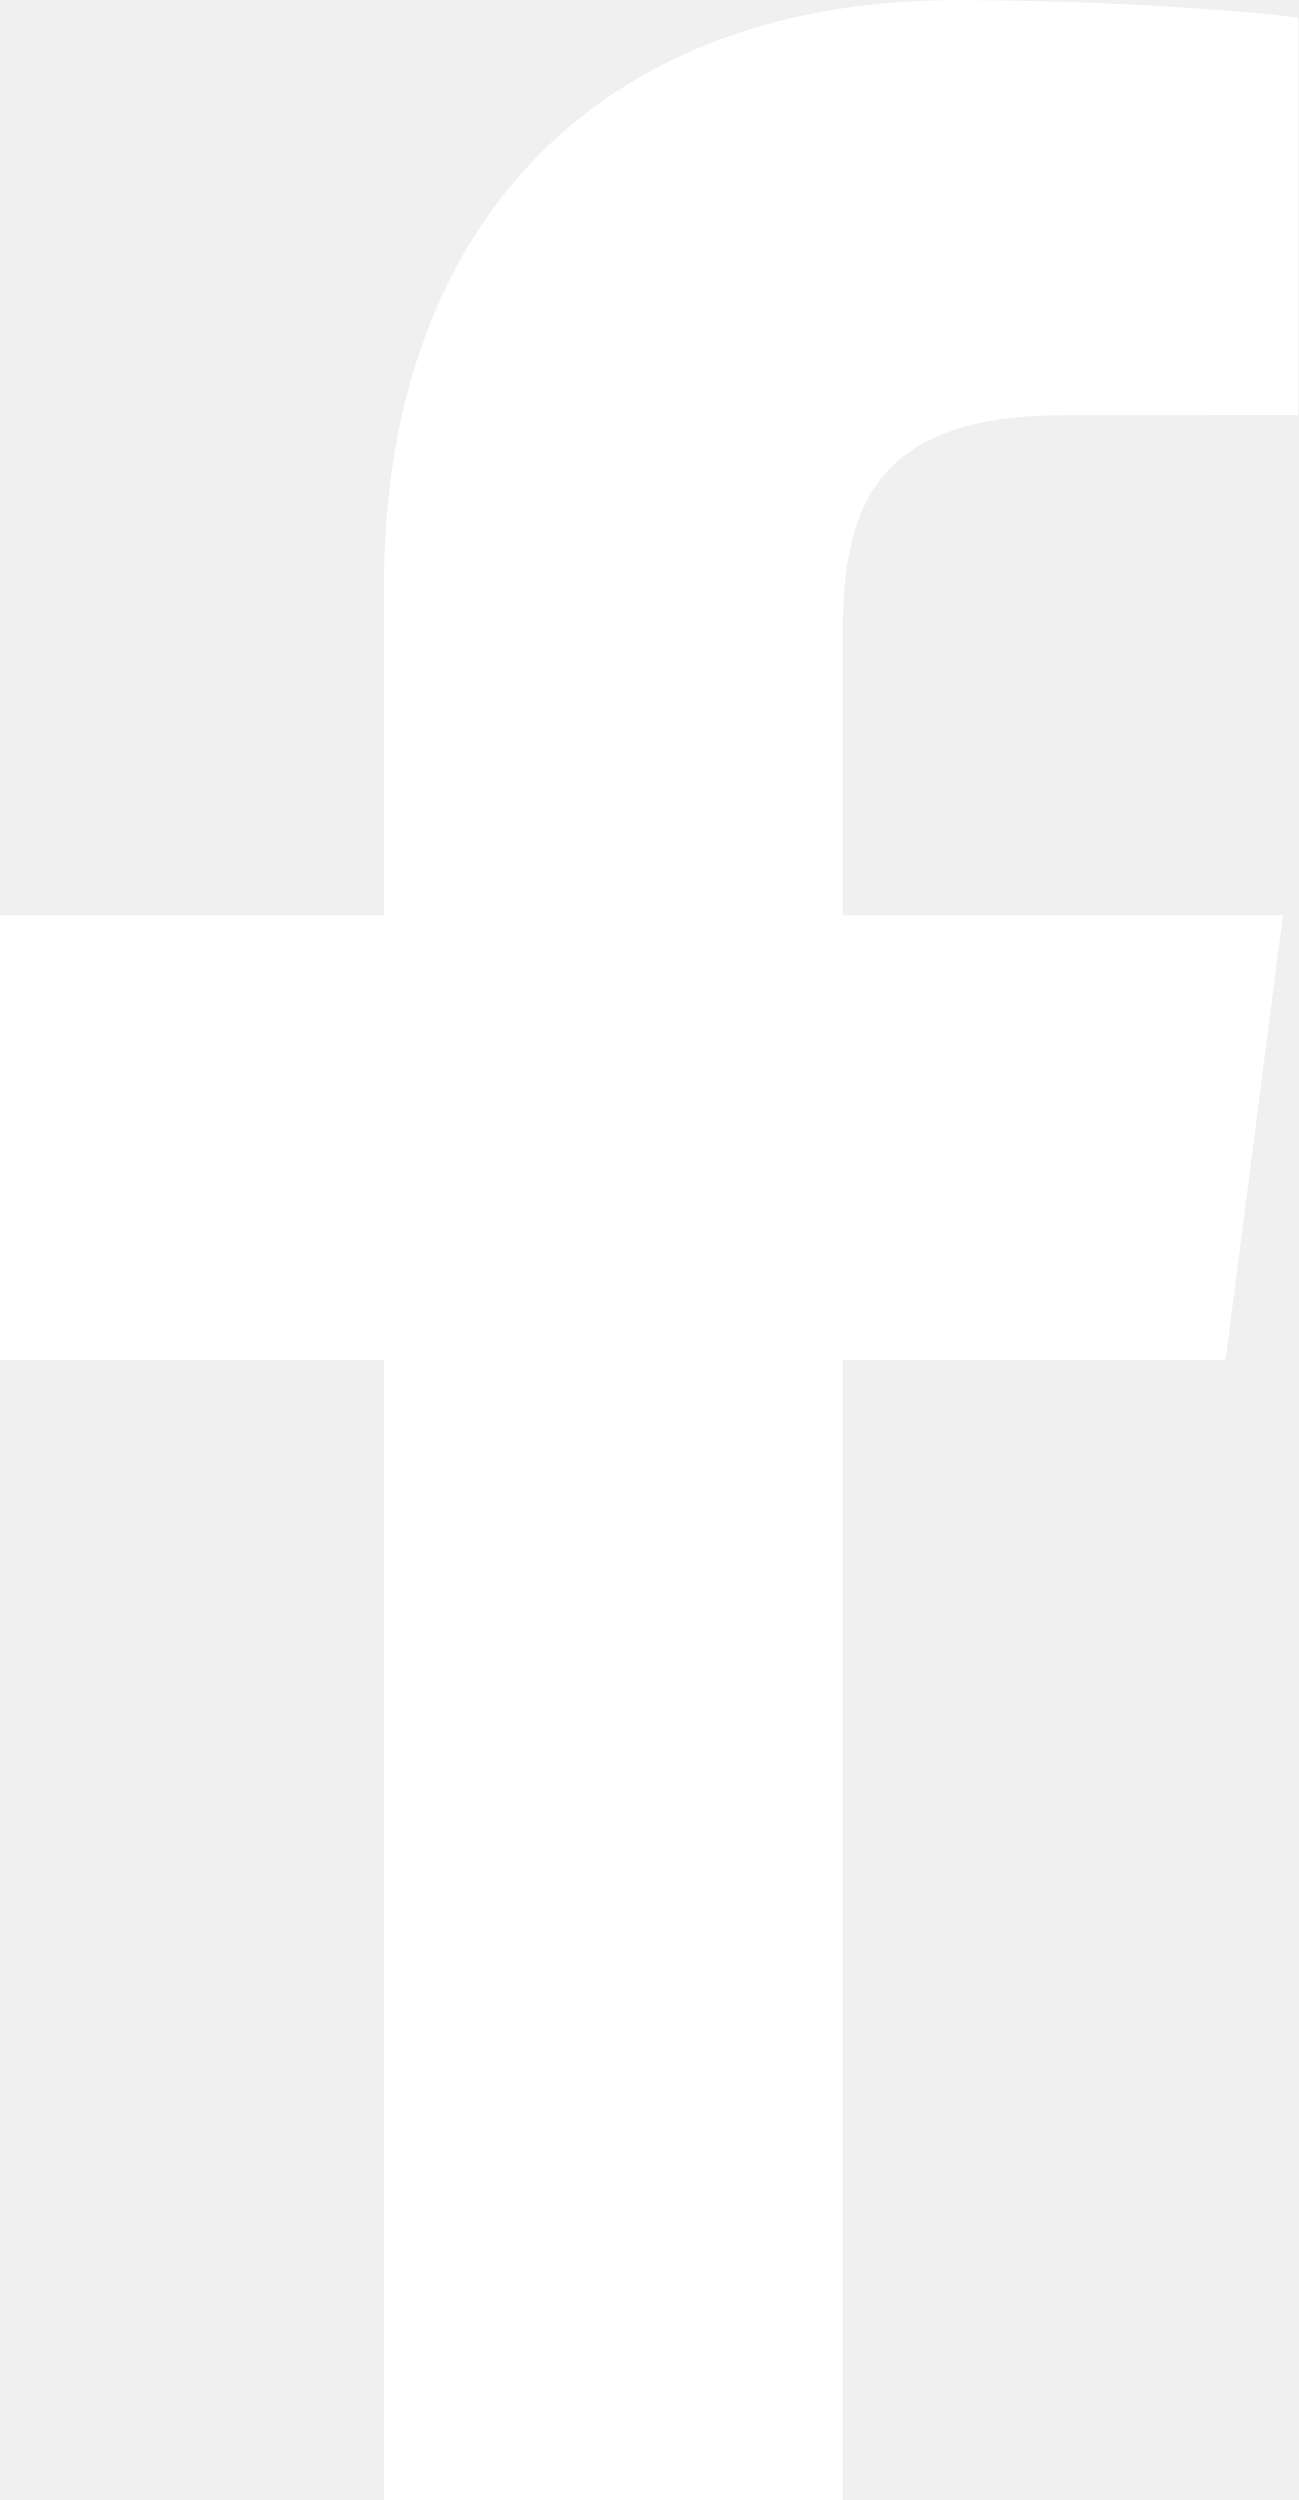
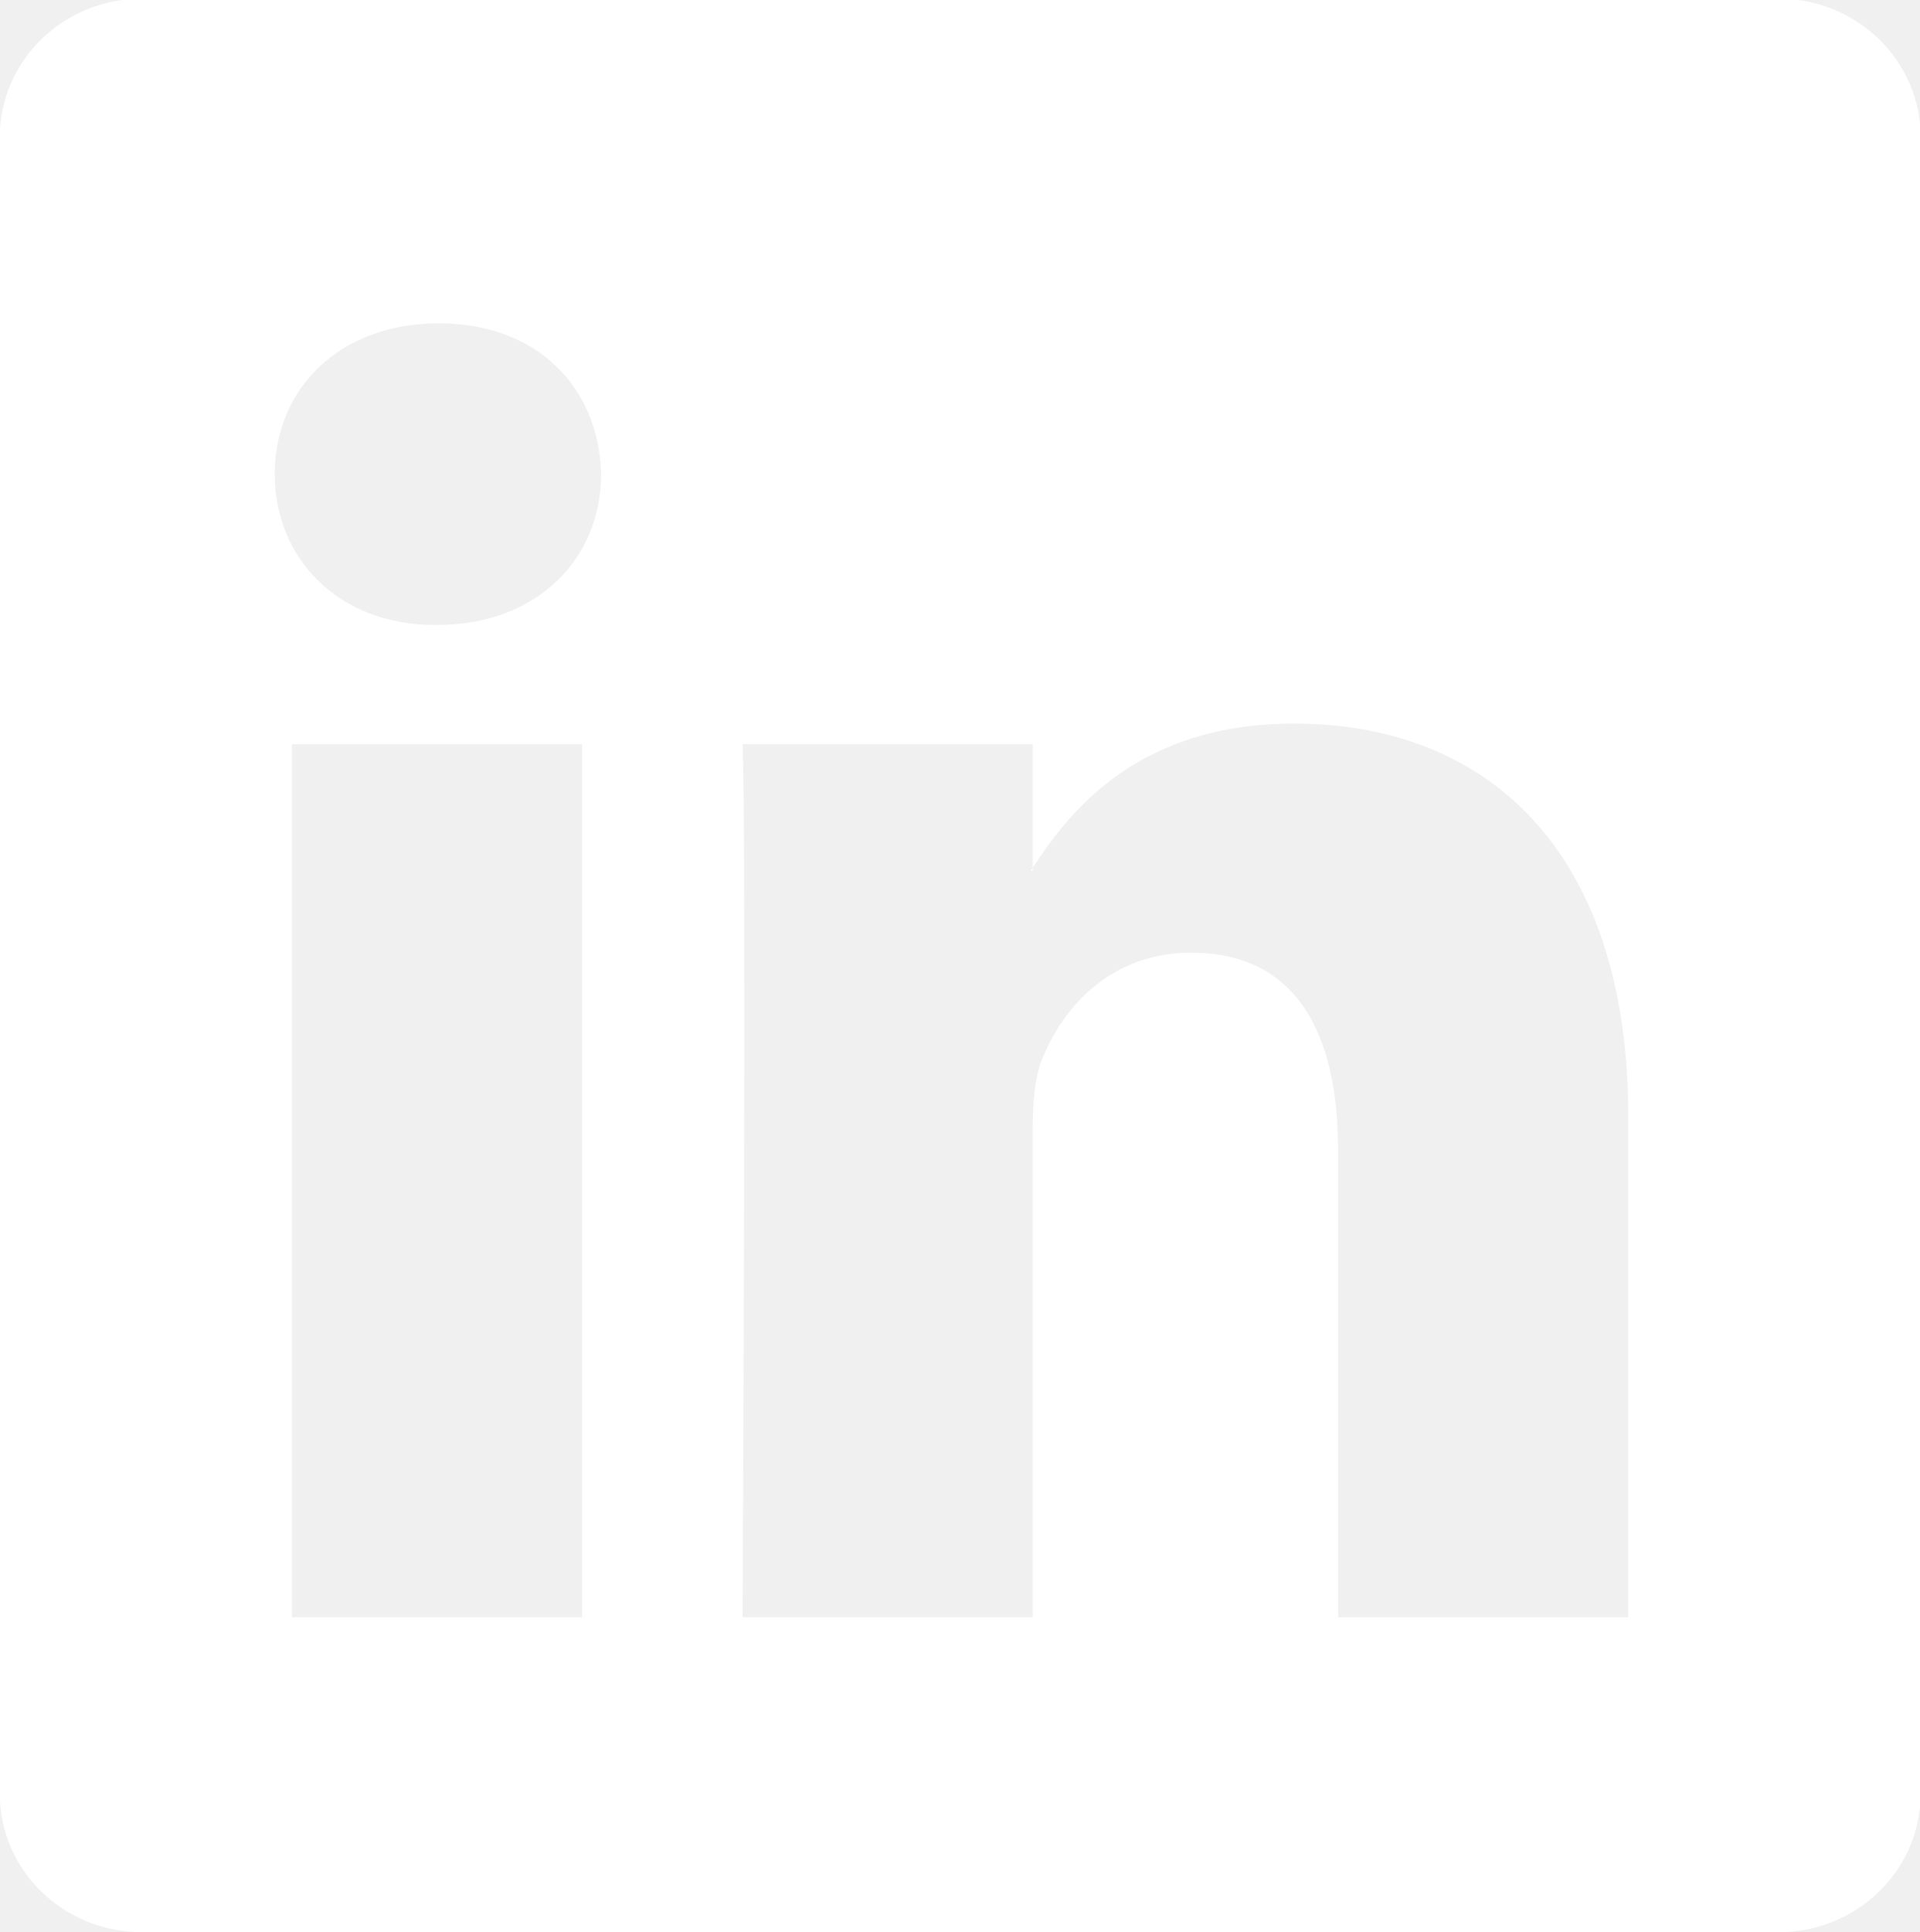
- <svg xmlns="http://www.w3.org/2000/svg" height="430.9" preserveAspectRatio="xMidYMid meet" version="1.0" viewBox="225.2 65.2 223.8 430.9" width="223.8" zoomAndPan="magnify">
-   <g />
+ <svg xmlns="http://www.w3.org/2000/svg" fill="#ffffff" height="49.7" preserveAspectRatio="xMidYMid meet" version="1" viewBox="3.5 4.7 49.4 49.7" width="49.4" zoomAndPan="magnify">
  <g id="change1_1">
-     <path d="M436.442,299.572l9.878-76.601h-75.854v-48.907c0-22.177,6.185-37.292,37.983-37.292l40.53-0.023V68.243 c-6.999-0.935-31.057-3.02-59.096-3.02c-58.488,0-98.504,35.705-98.504,101.264v56.484h-66.152v76.601h66.152V496.11h79.086 V299.572H436.442z" fill="#FFF" />
+     <path d="M30.071,27.101v-0.077c-0.016,0.025-0.033,0.052-0.05,0.077H30.071z" fill="inherit" />
+     <path d="M49.265,4.667H7.145c-2.017,0-3.651,1.597-3.651,3.563v42.612c0,1.967,1.635,3.562,3.651,3.562h42.12 c2.019,0,3.653-1.597,3.653-3.562V8.23C52.919,6.262,51.283,4.667,49.265,4.667z M18.475,46.304H11.01V23.845h7.466V46.304z M14.743,20.777h-0.05c-2.504,0-4.124-1.726-4.124-3.88c0-2.203,1.67-3.88,4.223-3.88c2.555,0,4.125,1.677,4.175,3.88 C18.967,19.052,17.345,20.777,14.743,20.777z M45.394,46.304h-7.465V34.286c0-3.018-1.08-5.078-3.781-5.078 c-2.062,0-3.29,1.39-3.831,2.731c-0.197,0.479-0.245,1.148-0.245,1.82v12.544h-7.465c0,0,0.098-20.354,0-22.46h7.465v3.18 c0.992-1.53,2.766-3.709,6.729-3.709c4.911,0,8.595,3.211,8.595,10.109L45.394,46.304L45.394,46.304z" fill="inherit" />
  </g>
</svg>
